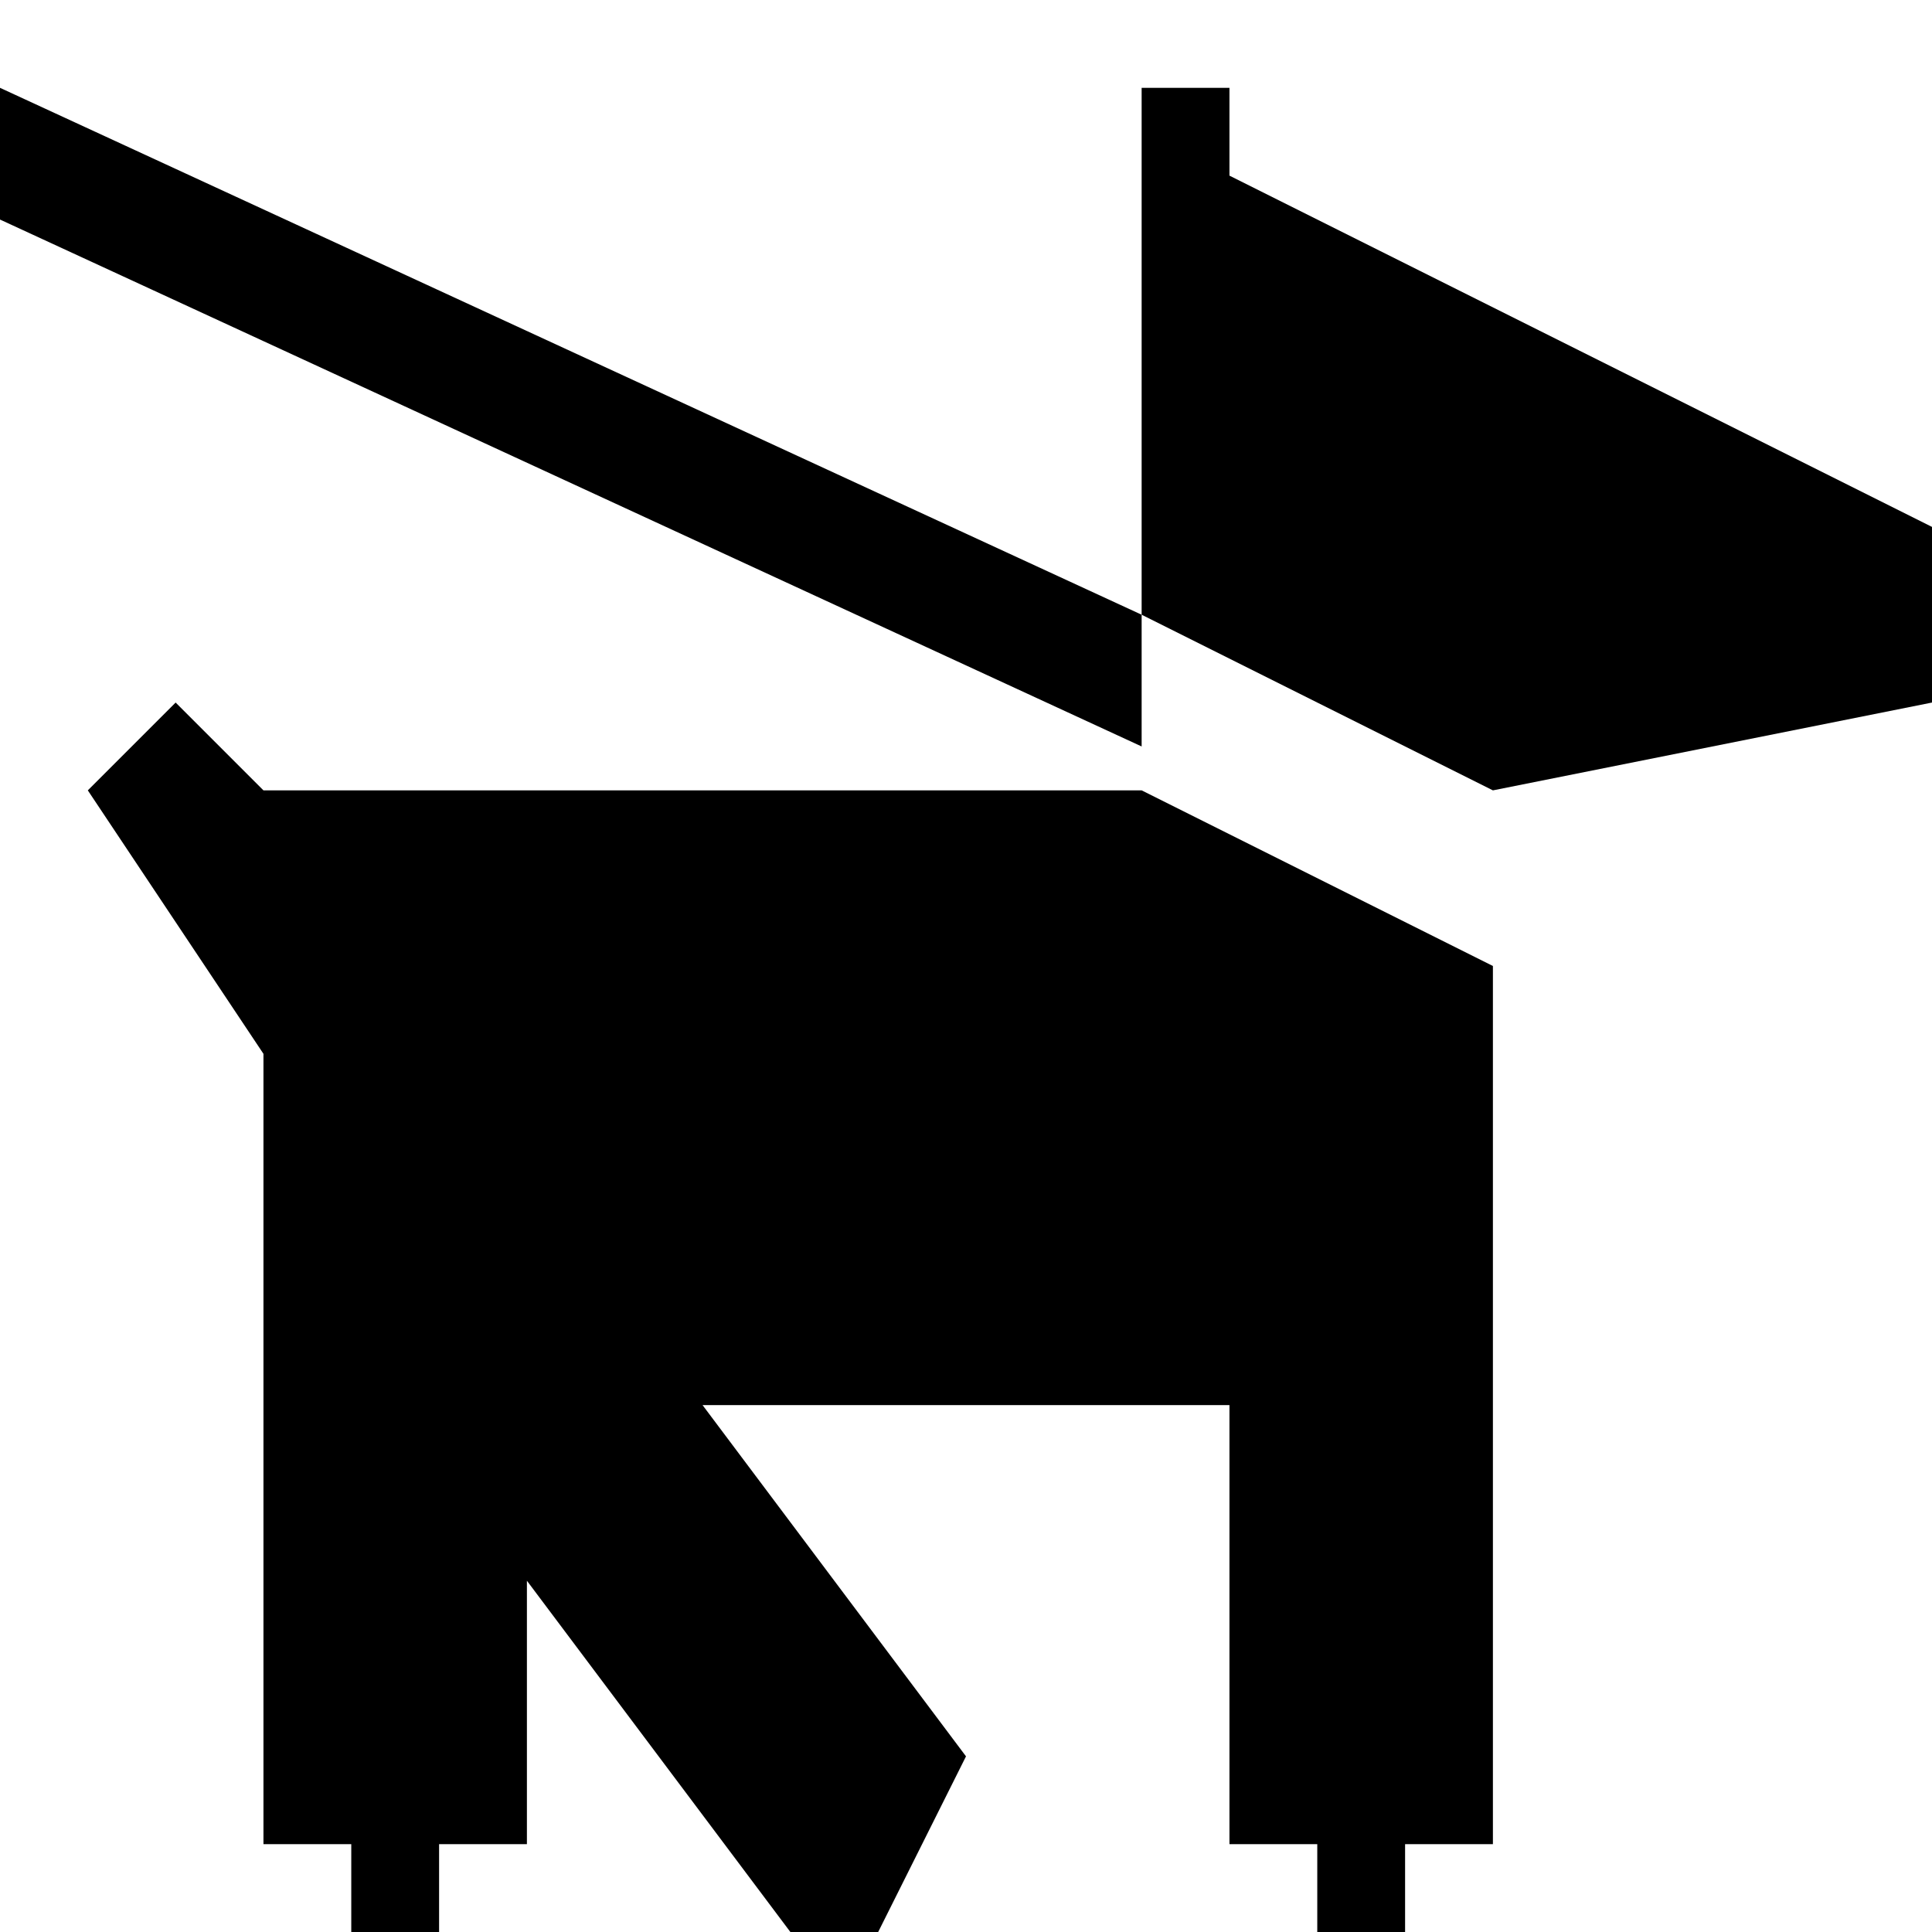
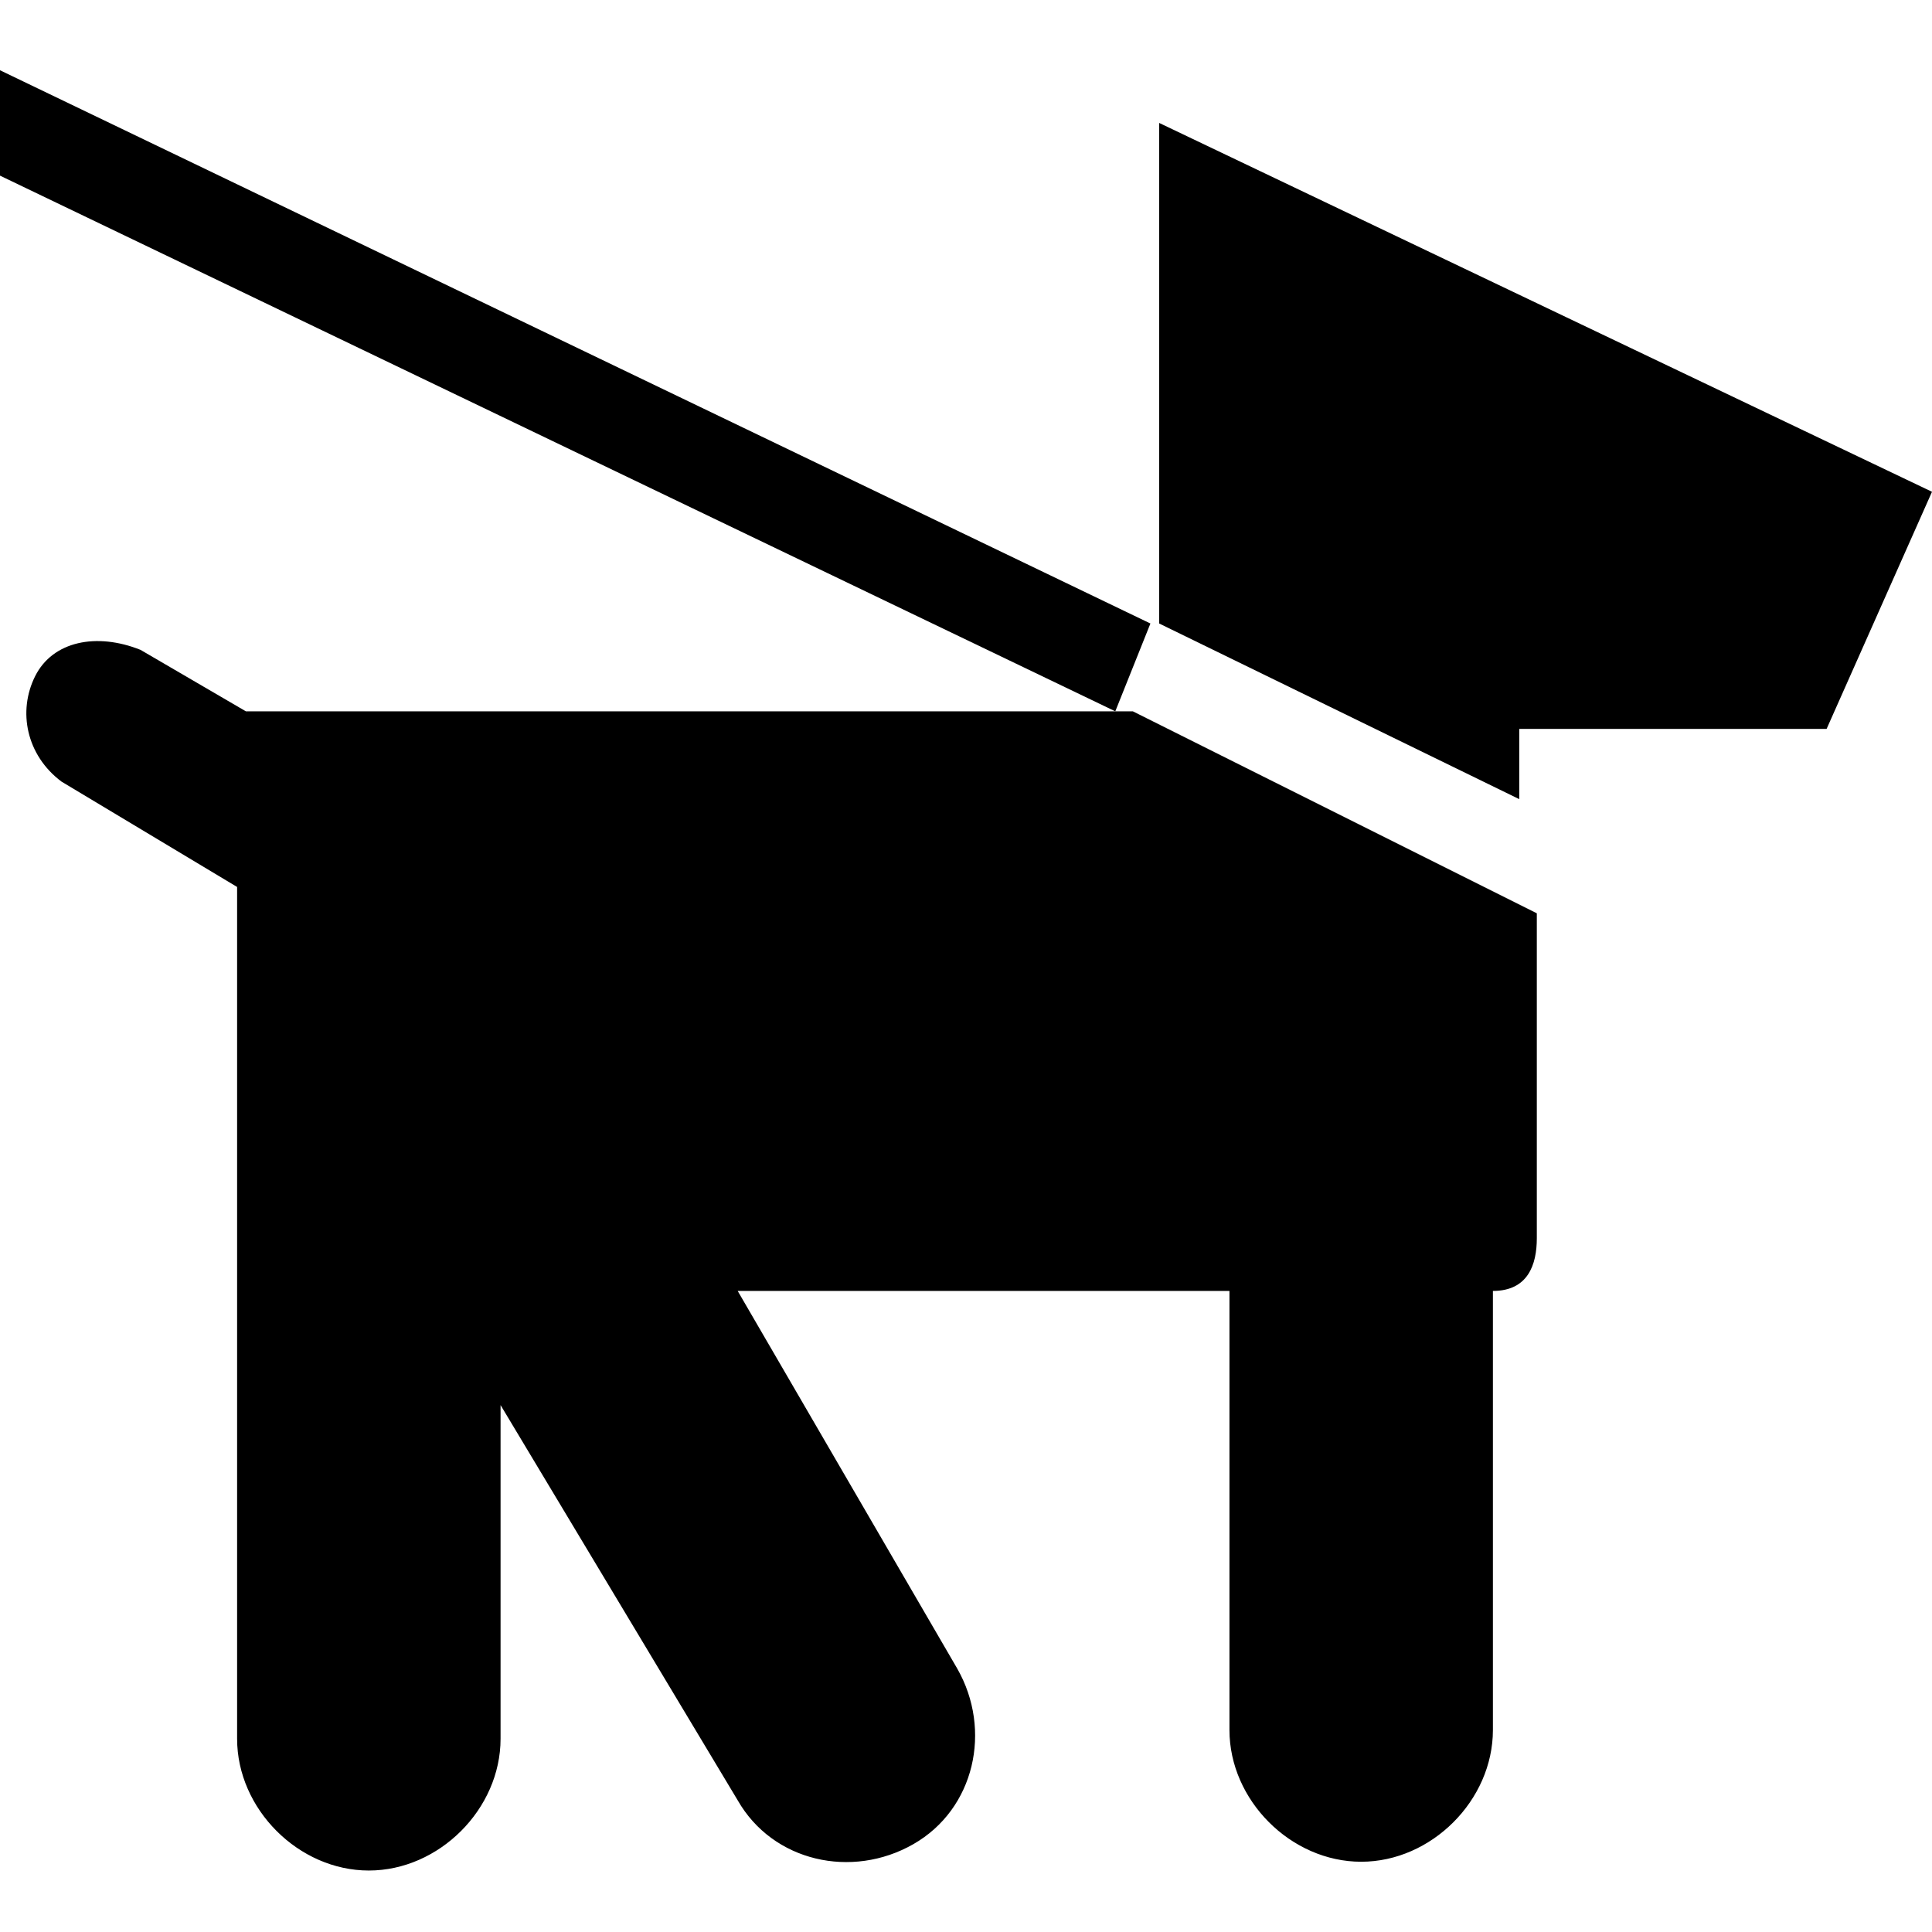
- <svg xmlns="http://www.w3.org/2000/svg" version="1.1" id="Icons" x="0px" y="0px" width="22px" height="22px" viewBox="0 0 22 22" enable-background="new 0 0 22 22" xml:space="preserve">
-   <g>
-     <polygon points="3,12 3,21 4,21 4,22 5,22 5,21 6,21 6,18 9,22 10,22 11,20 8,16 14,16 14,21 15,21 15,22 16,22 16,21 17,21 17,11    13,9 3,9 2,8 1,9  " />
-     <polygon points="13,7 13,1 14,1 14,2 22,6 22,8 17,9  " />
-     <polygon points="0,1 0,2.5 13,8.5 13,7  " />
-   </g>
+ <svg xmlns="http://www.w3.org/2000/svg" version="1.1" id="Icons" x="0px" y="0px" viewBox="0 0 22 22" enable-background="new 0 0 22 22" xml:space="preserve">
+   <polygon points="12.7,8.1 0,2 0,0.8 13.1,7.1 " />
+   <path d="M8.4,14.7h5.6v5c0,0.8,0.7,1.5,1.5,1.5s1.5-0.7,1.5-1.5v-5c0.4,0,0.5-0.3,0.5-0.6v-3.7l-4.6-2.3H2.8L1.6,7.4  C1.1,7.2,0.6,7.3,0.4,7.7C0.2,8.1,0.3,8.6,0.7,8.9l2,1.2v9.7c0,0.8,0.7,1.5,1.5,1.5c0.8,0,1.5-0.7,1.5-1.5l0-3.8l2.7,4.5  c0.4,0.7,1.3,0.9,2,0.5c0.7-0.4,0.9-1.3,0.5-2L8.4,14.7z" />
+   <polygon points="13.2,7.1 17.3,9.1 17.3,8.3 20.8,8.3 22,5.6 13.2,1.4 " />
</svg>
